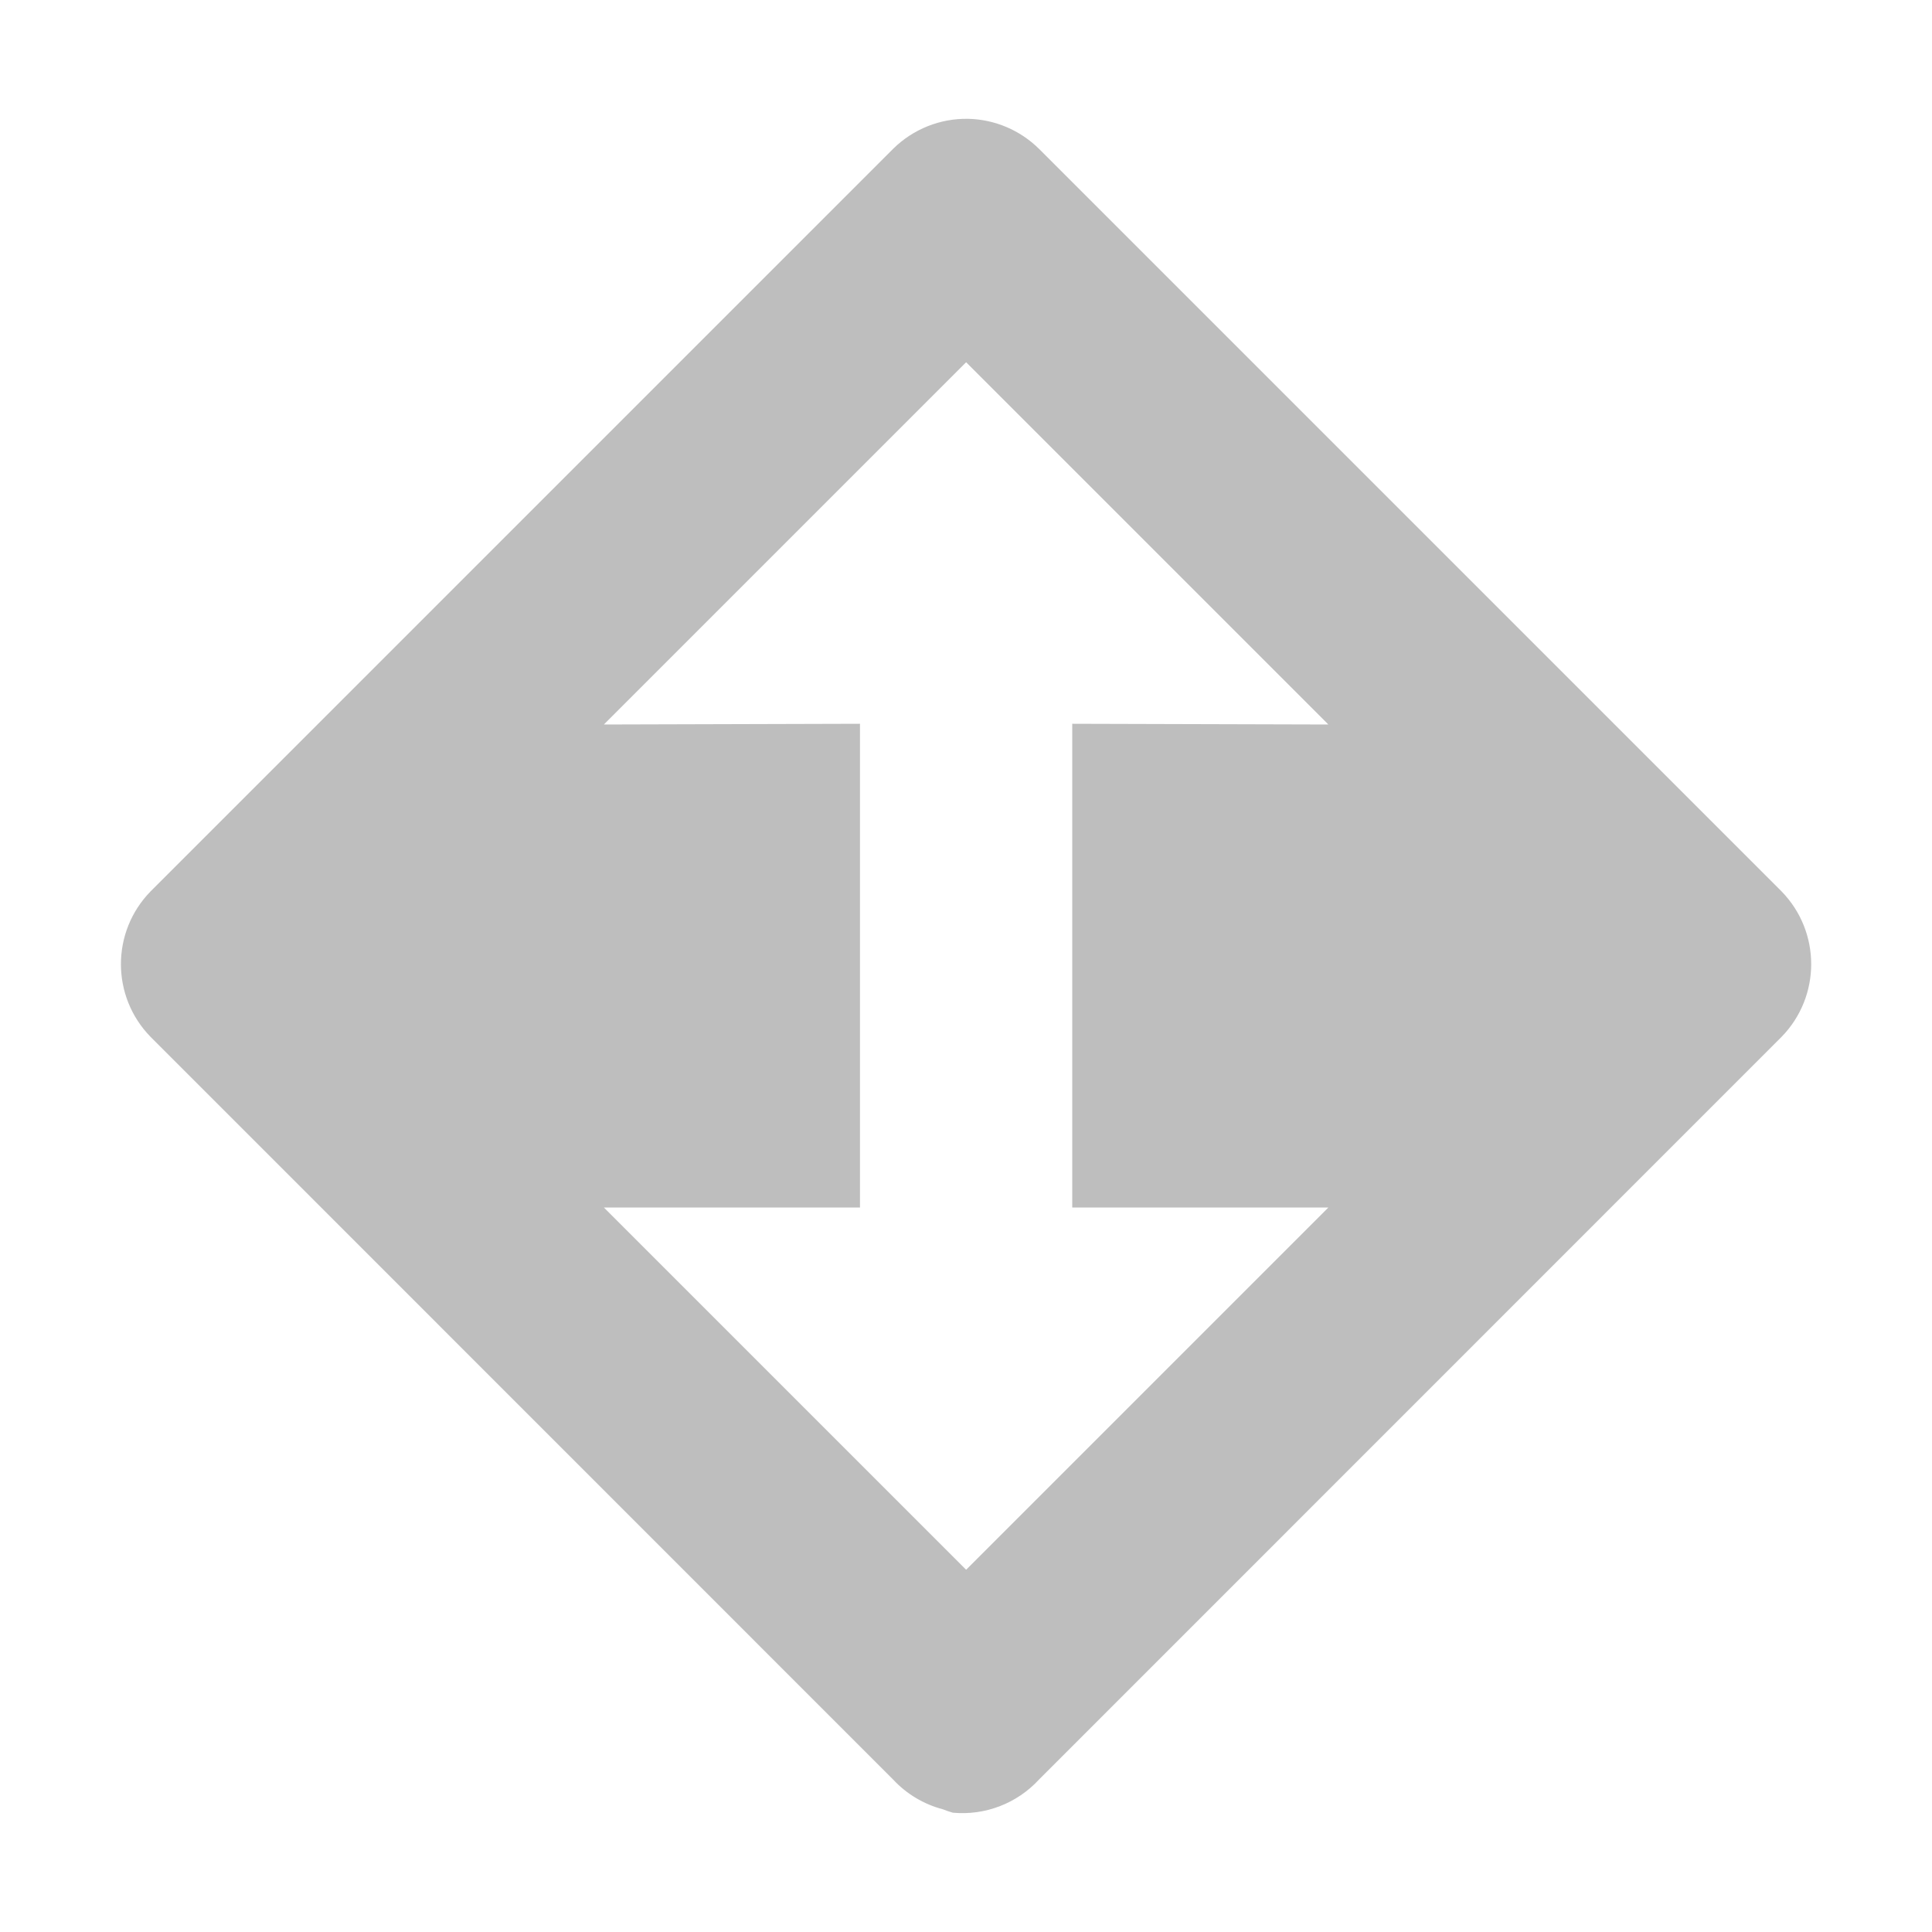
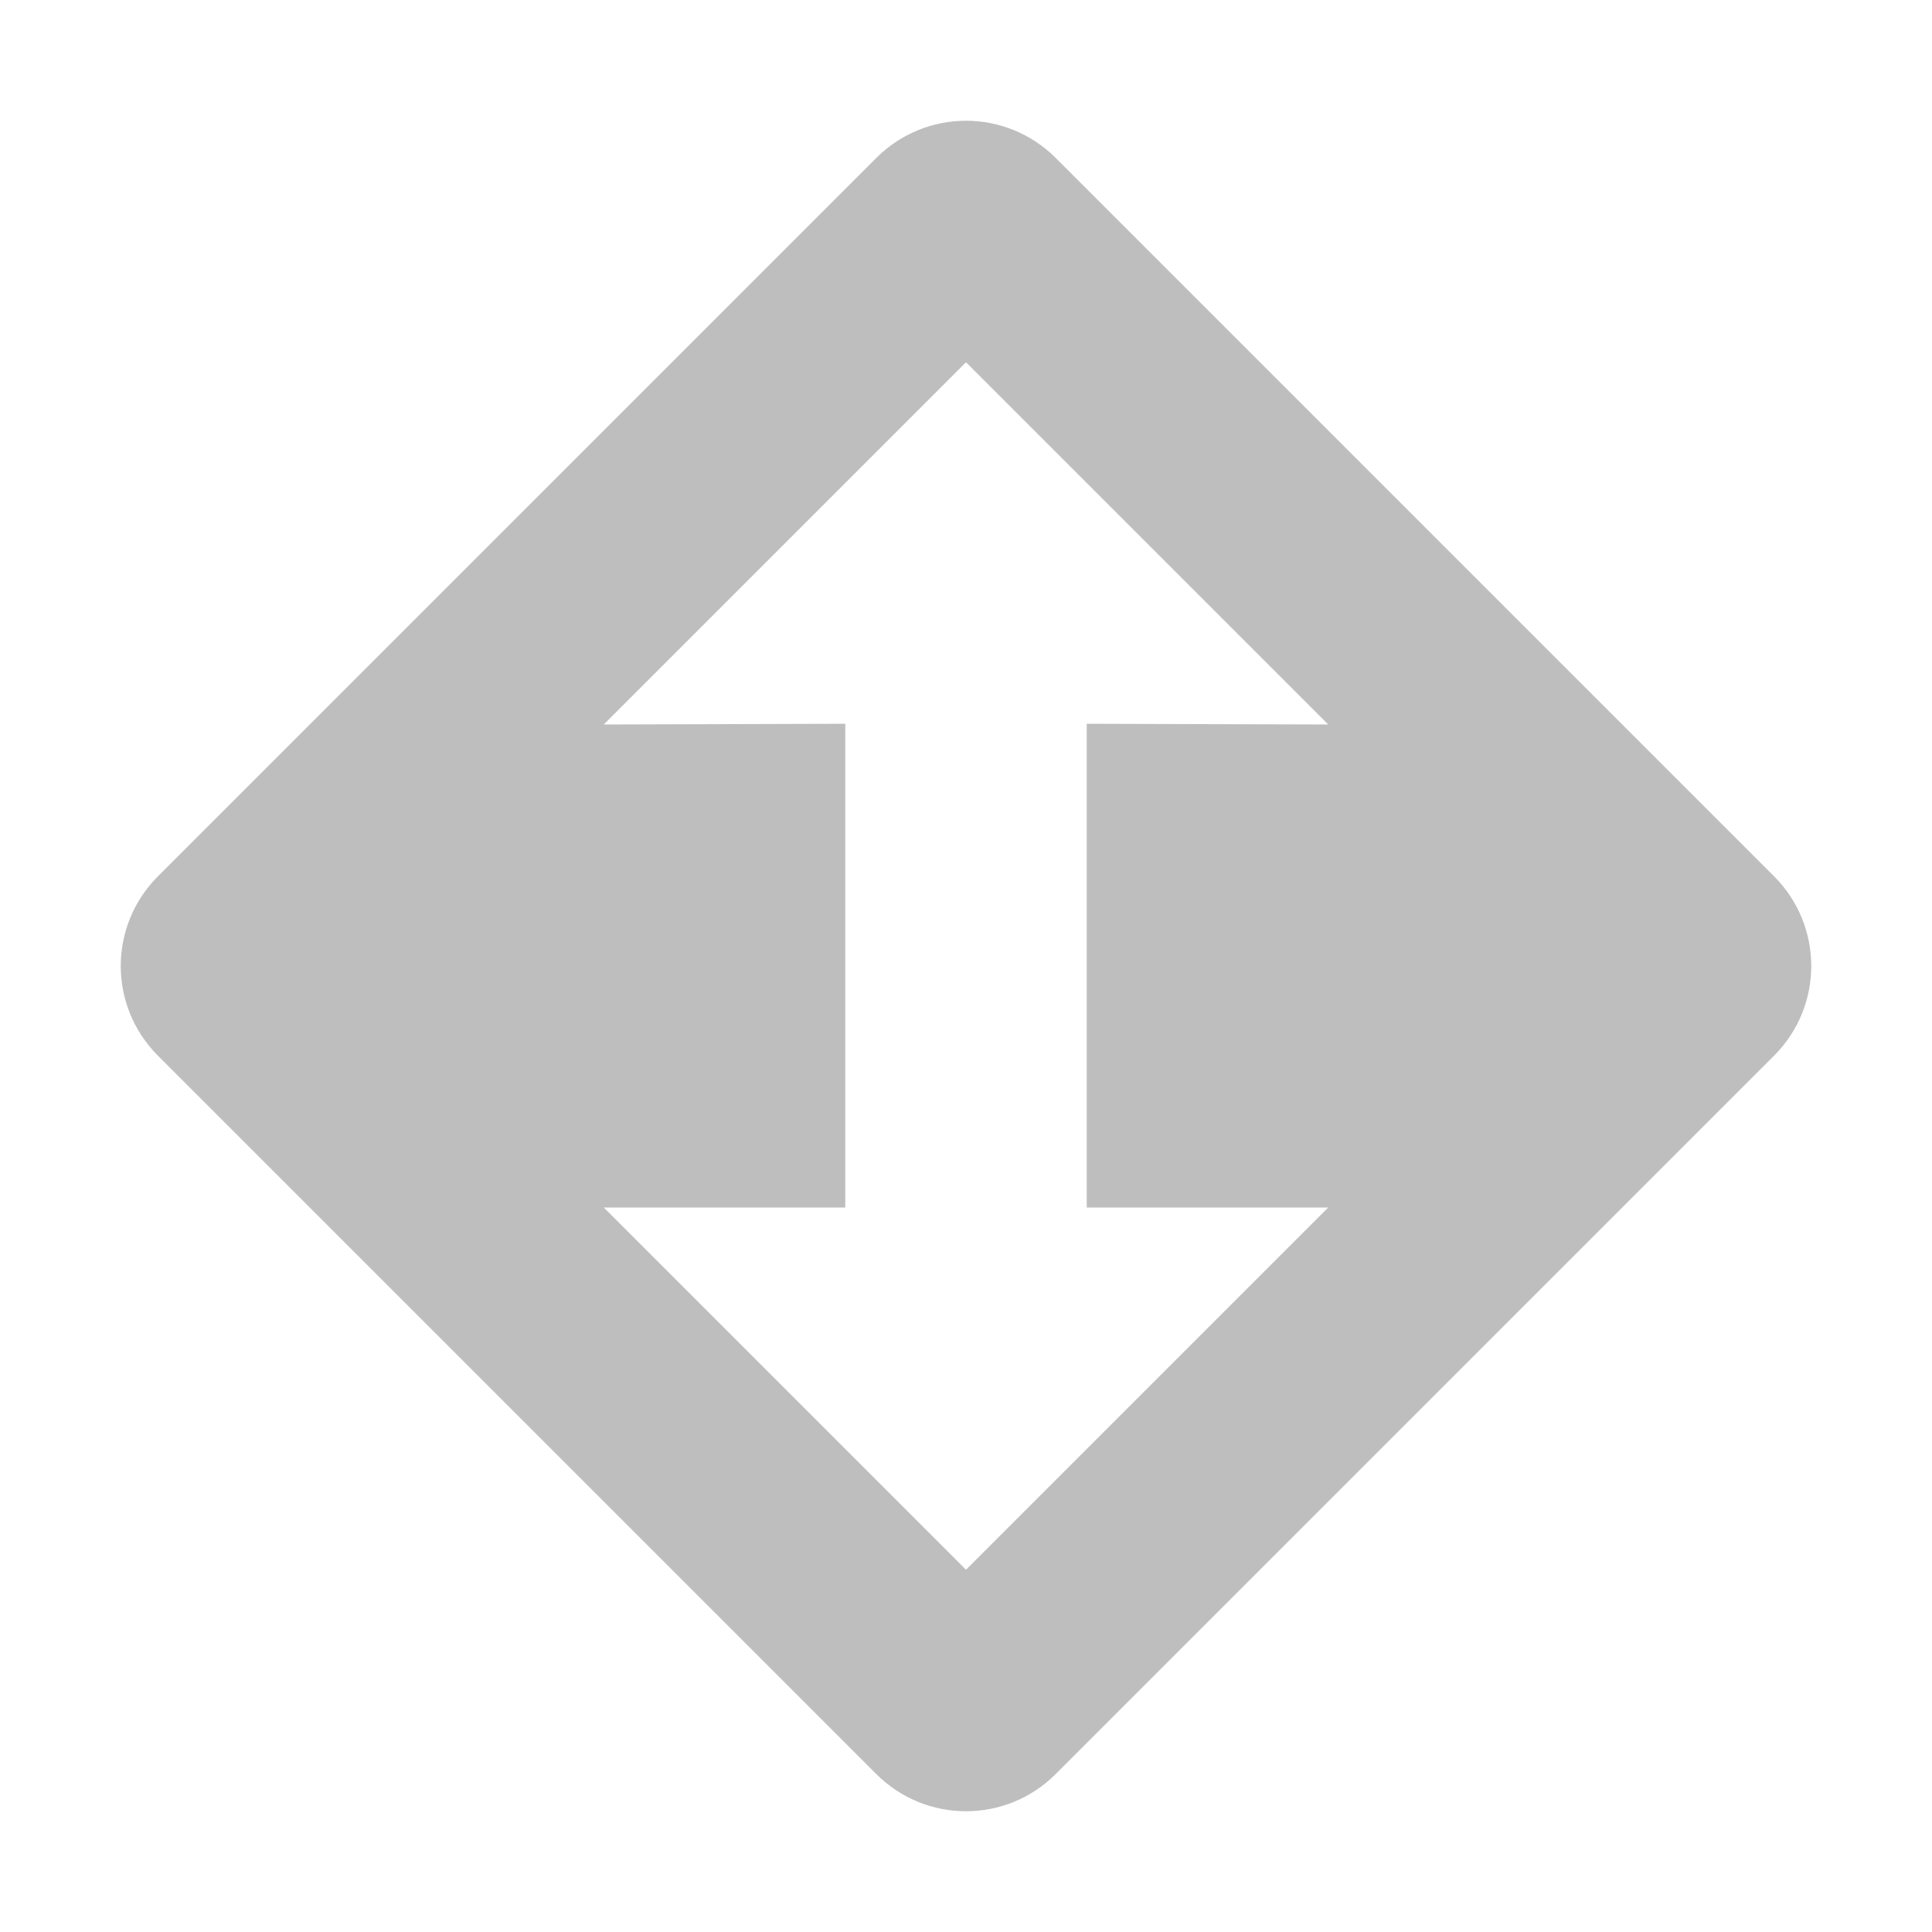
<svg xmlns="http://www.w3.org/2000/svg" width="16" height="16" version="1.1">
-   <path fill="#bebebe" d="m8.02.984a.862 .862 0 0 0 -.623 .248l-6.149 6.149a.862 .862 0 0 0 0 1.207l6.149 6.15a.862 .862 0 0 0 .412 .246 .862 .862 0 0 0 .082 .028 .862 .862 0 0 0 .713 -.274l6.149-6.15a.862 .862 0 0 0 0 -1.207l-6.149-6.149a.862 .862 0 0 0 -.584 -.248zm-.019 2.016l3 3-2.121-.006v4.006h2.121l-3 3-3-3h2.121v-4.006l-2.121.006 3-3z" />
+   <path d="m8 1c-0.269 0-0.538 0.103-0.744 0.309l-5.947 5.947c-0.412 0.412-0.412 1.076 0 1.488l5.947 5.947c0.412 0.412 1.076 0.412 1.488 0l5.947-5.947c0.412-0.412 0.412-1.076 0-1.488l-5.947-5.947c-0.206-0.206-0.475-0.309-0.744-0.309zm0 2 3 3-2-0.006v4.006h2l-3 3-3-3h2v-4.006l-2 0.006 3-3z" fill="#bebebe" />
</svg>
